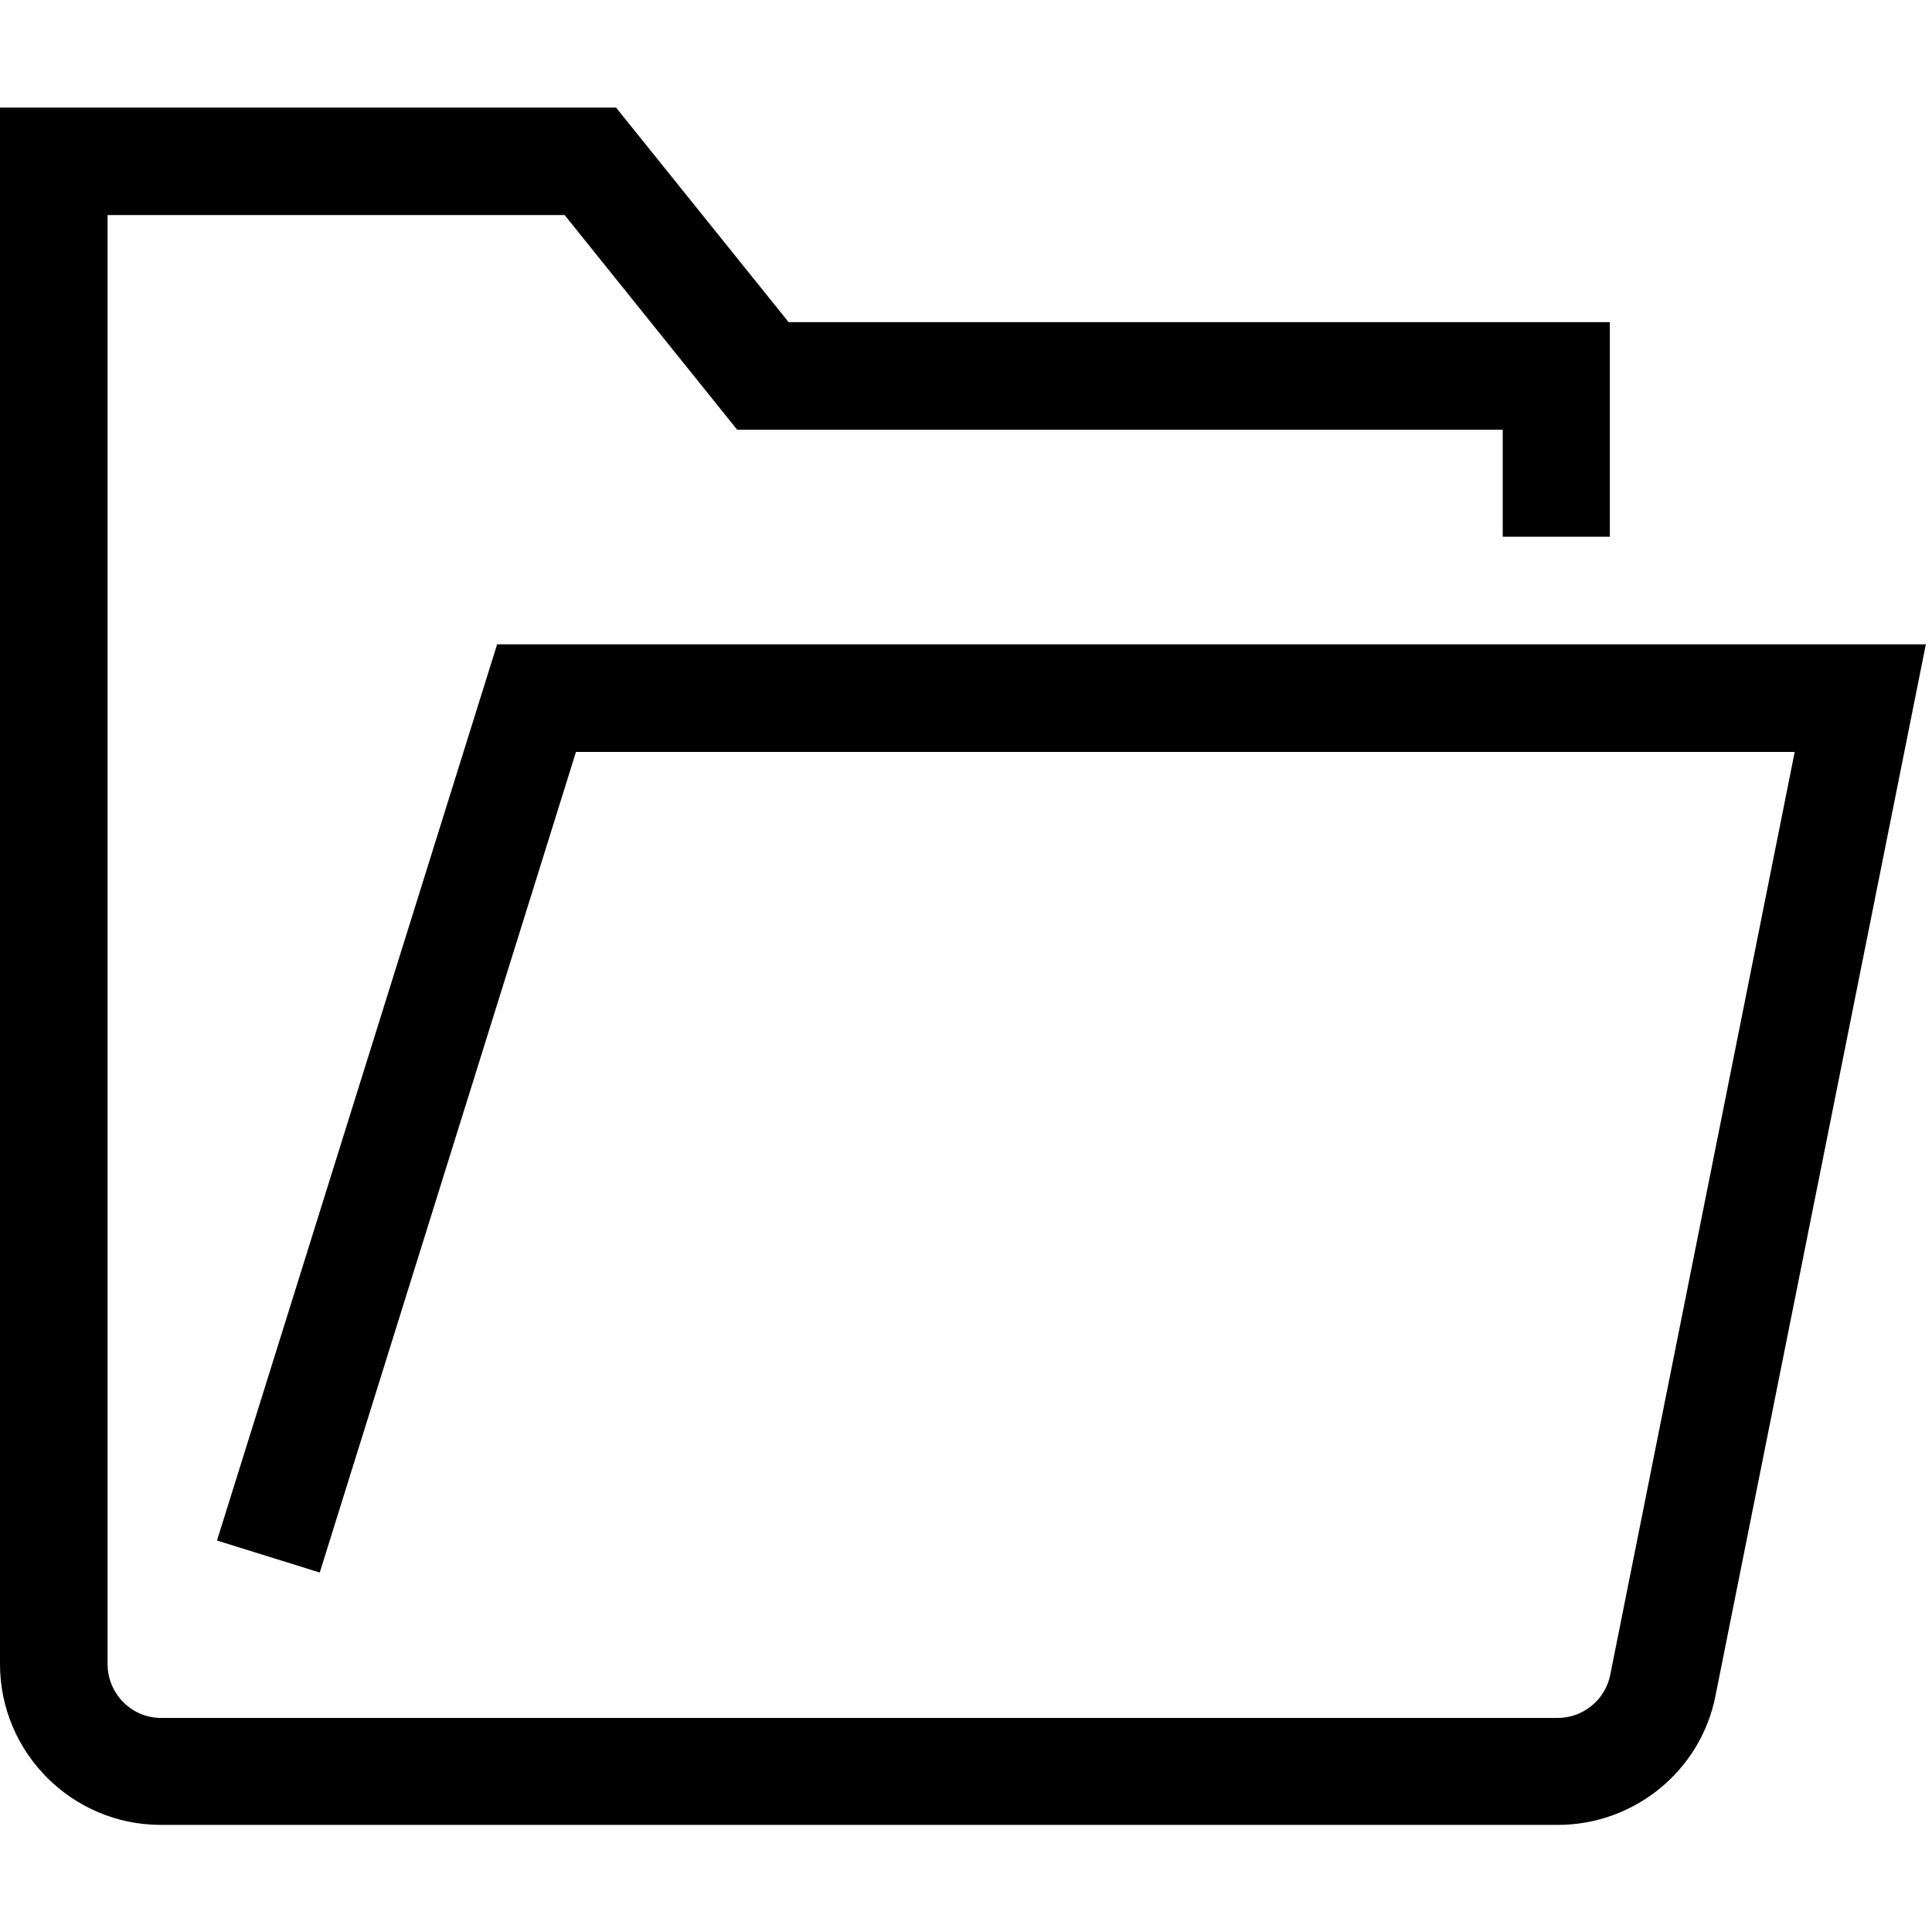
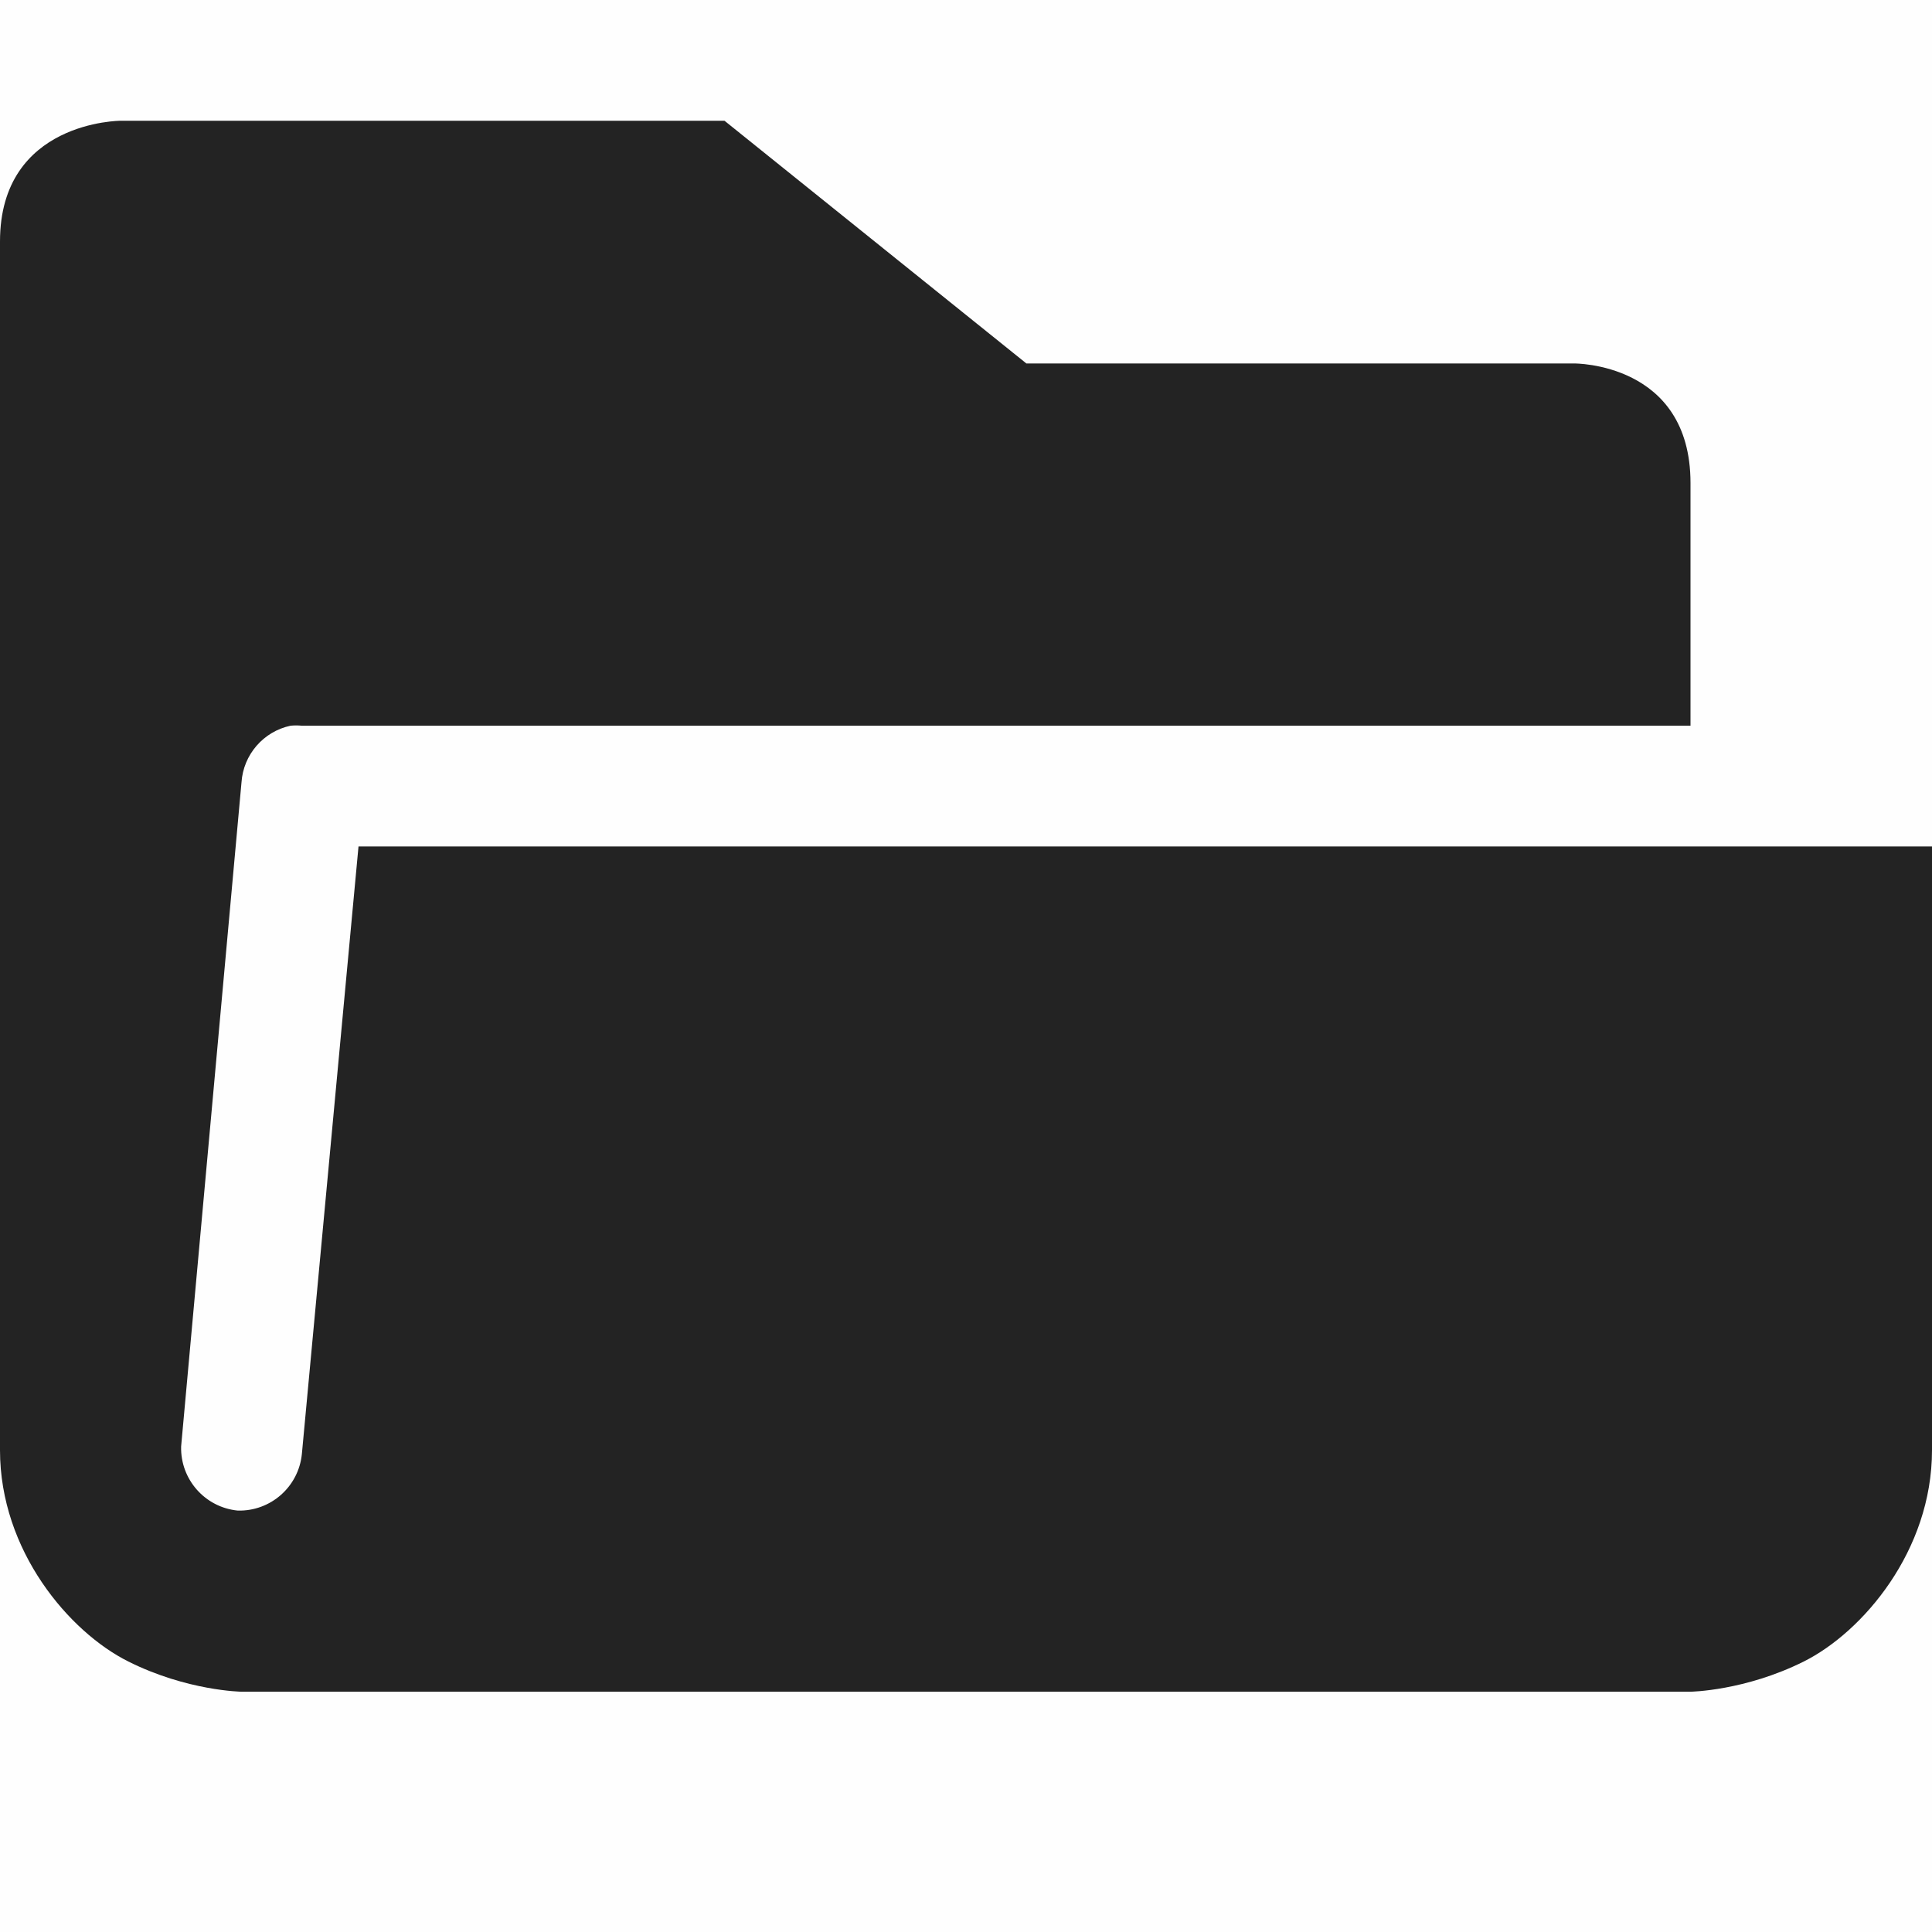
- <svg xmlns="http://www.w3.org/2000/svg" width="16px" height="16px" viewBox="0 0 16 16" version="1.1">
-   <g id="surface1">
-     <path style=" stroke:none;fill-rule:evenodd;fill:rgb(0%,0%,0%);fill-opacity:1;" d="M 4.117 5.336 L 1.797 12.758 L 2.648 13.023 L 4.77 6.227 L 14.863 6.227 L 13.336 13.867 C 13.297 14.074 13.113 14.227 12.902 14.227 L 1.332 14.227 C 1.09 14.227 0.891 14.027 0.891 13.781 L 0.891 1.781 L 4.676 1.781 L 6.105 3.559 L 12.445 3.559 L 12.445 4.445 L 13.332 4.445 L 13.332 2.668 L 6.531 2.668 L 5.102 0.891 L 0 0.891 L 0 13.781 C 0 14.516 0.598 15.113 1.332 15.113 L 12.902 15.113 C 13.535 15.113 14.086 14.664 14.207 14.043 L 15.949 5.336 Z M 4.117 5.336 " />
+ <svg xmlns="http://www.w3.org/2000/svg" viewBox="0 0 16 16">
+   <g color="#000">
+     <path d="M0 0h16v16H0z" fill="gray" fill-opacity=".01" />
+     <path d="M461 253.99V264c0 .833.574 1.506 1.063 1.75.488.244.937.25.937.25h12s.449-.006.938-.25c.488-.244 1.062-.917 1.062-1.75v-5h-13.031l-.469 5.031a.52.52 0 0 1-.531.469.52.52 0 0 1-.469-.531l.5-5.5a.515.515 0 0 1 .406-.469.489.489 0 0 1 .094 0H475v-2.01c0-1-.965-.99-.965-.99H469.5l-2.5-2.01h-5s-1 0-1 1z" fill="#232323" style="text-decoration-line:none;text-indent:0;text-transform:none" transform="translate(-461 -251.99)" />
  </g>
</svg>
